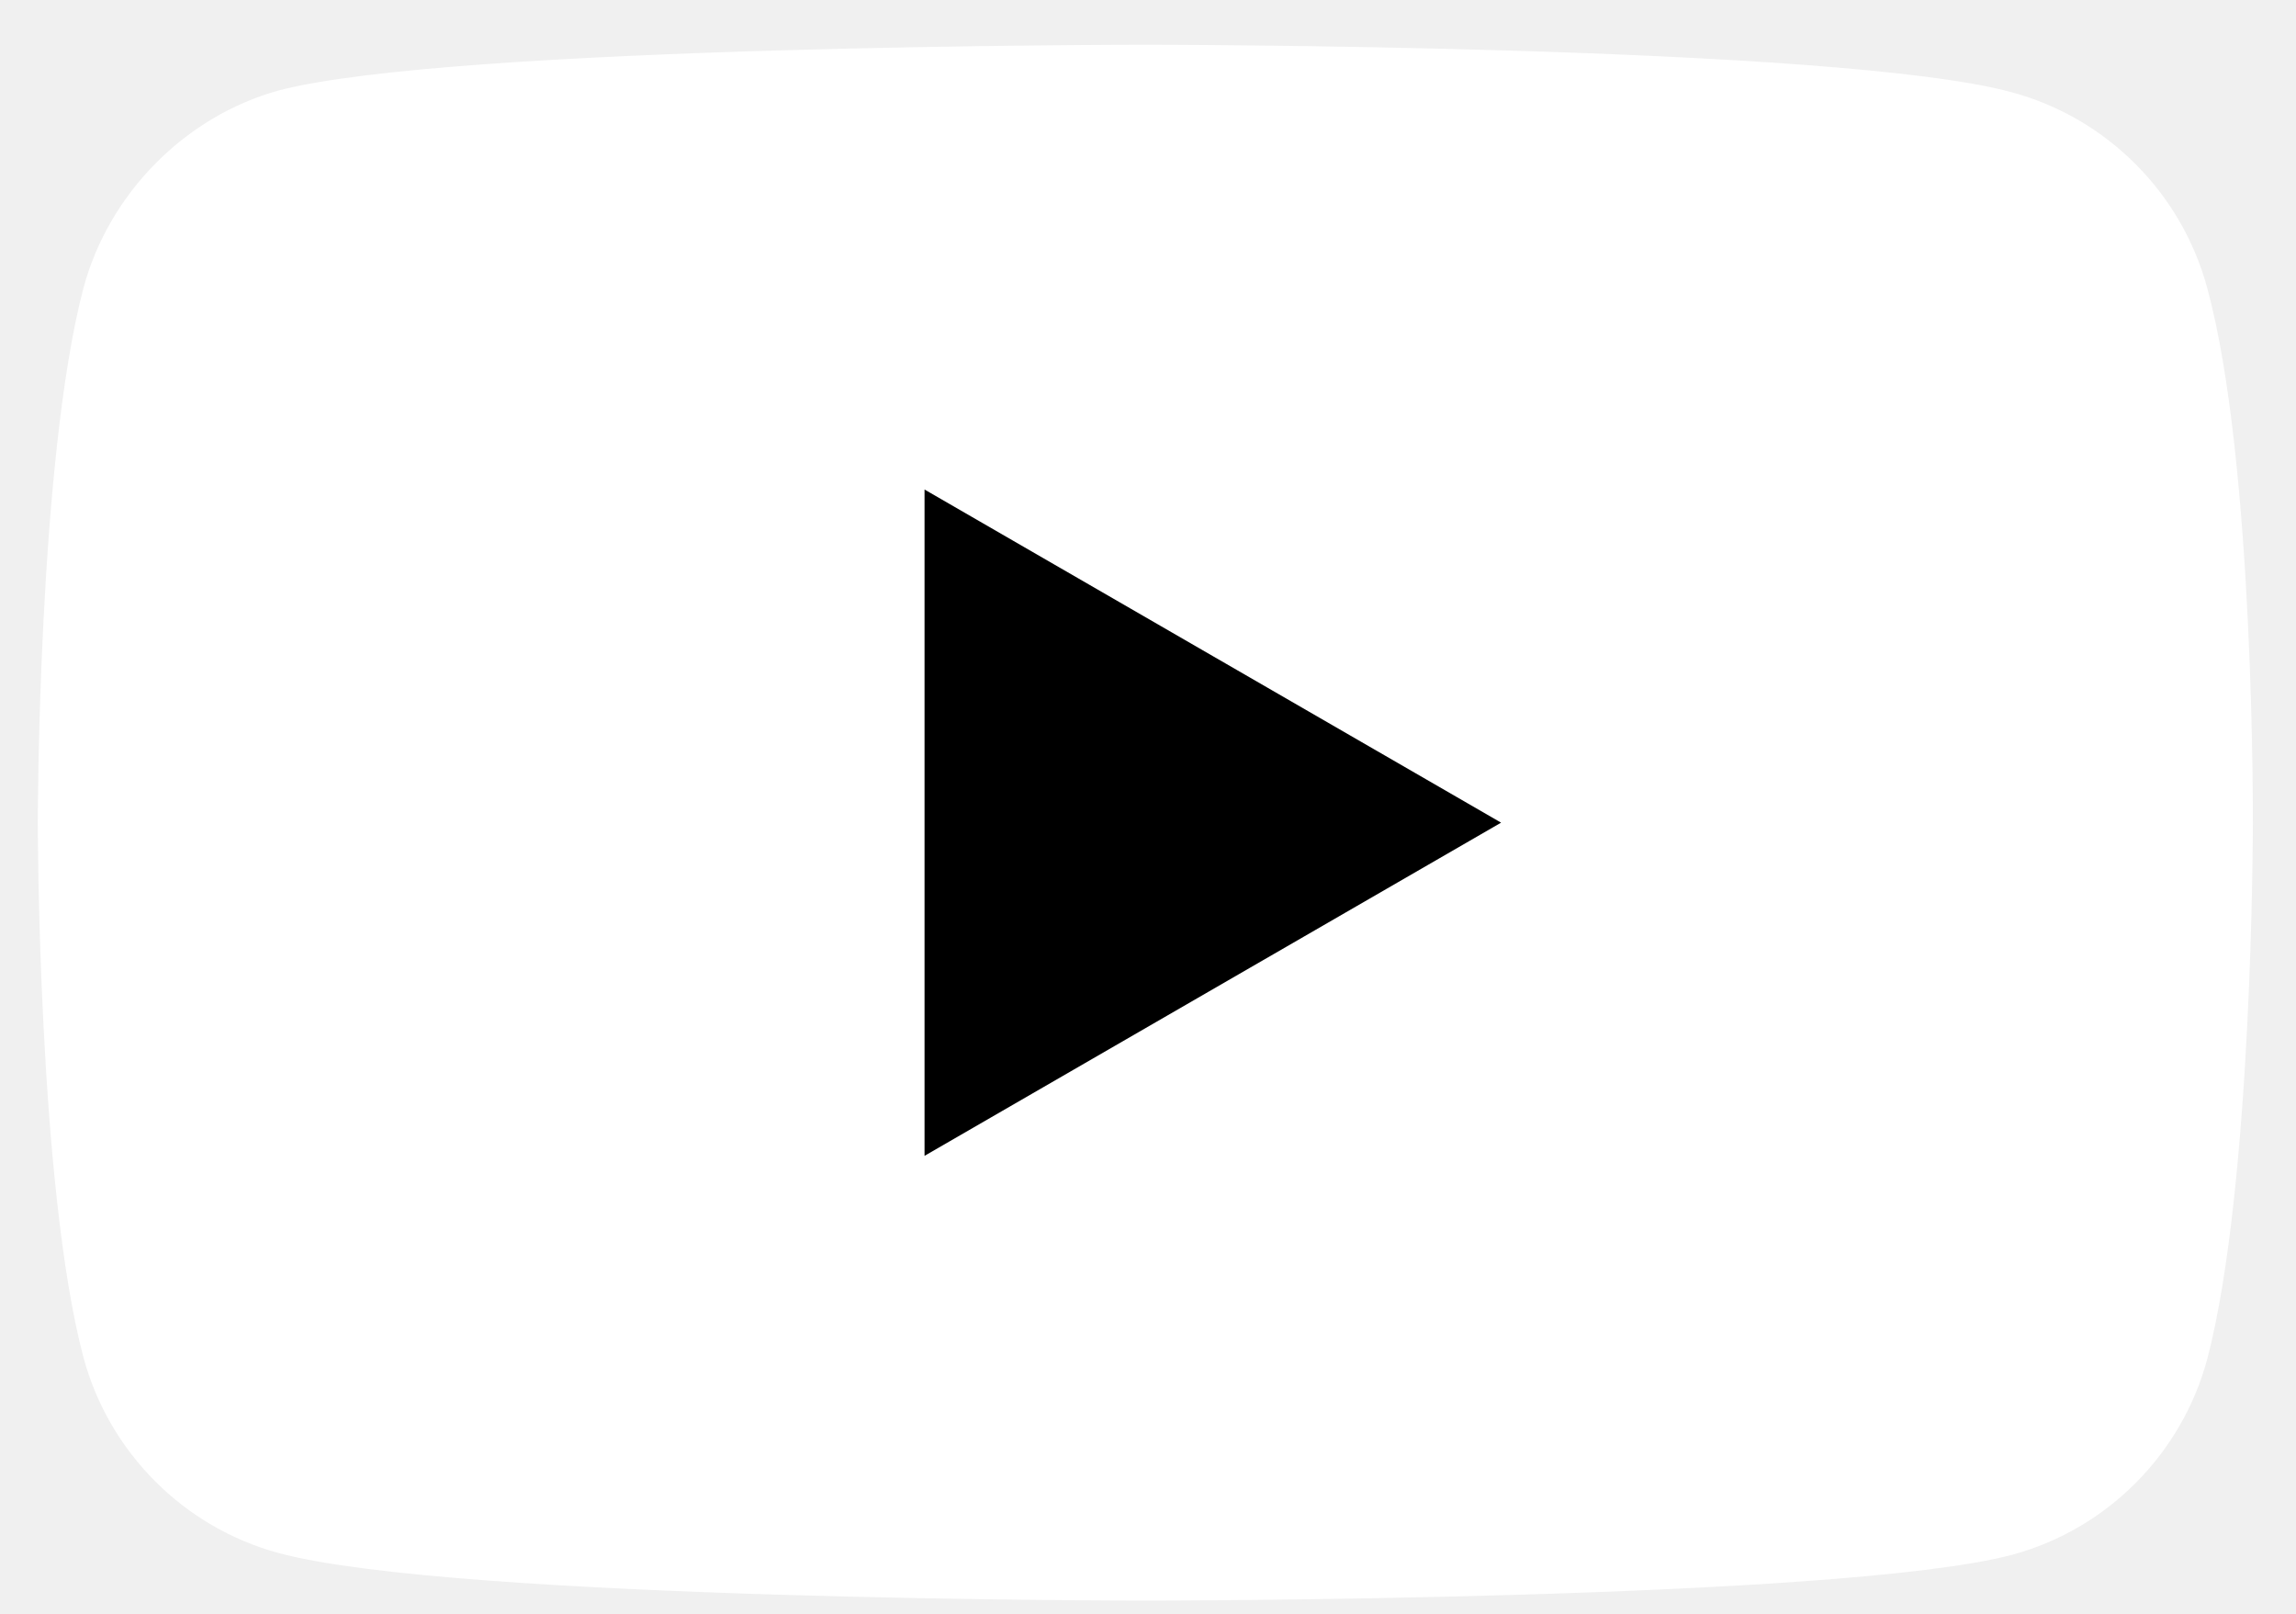
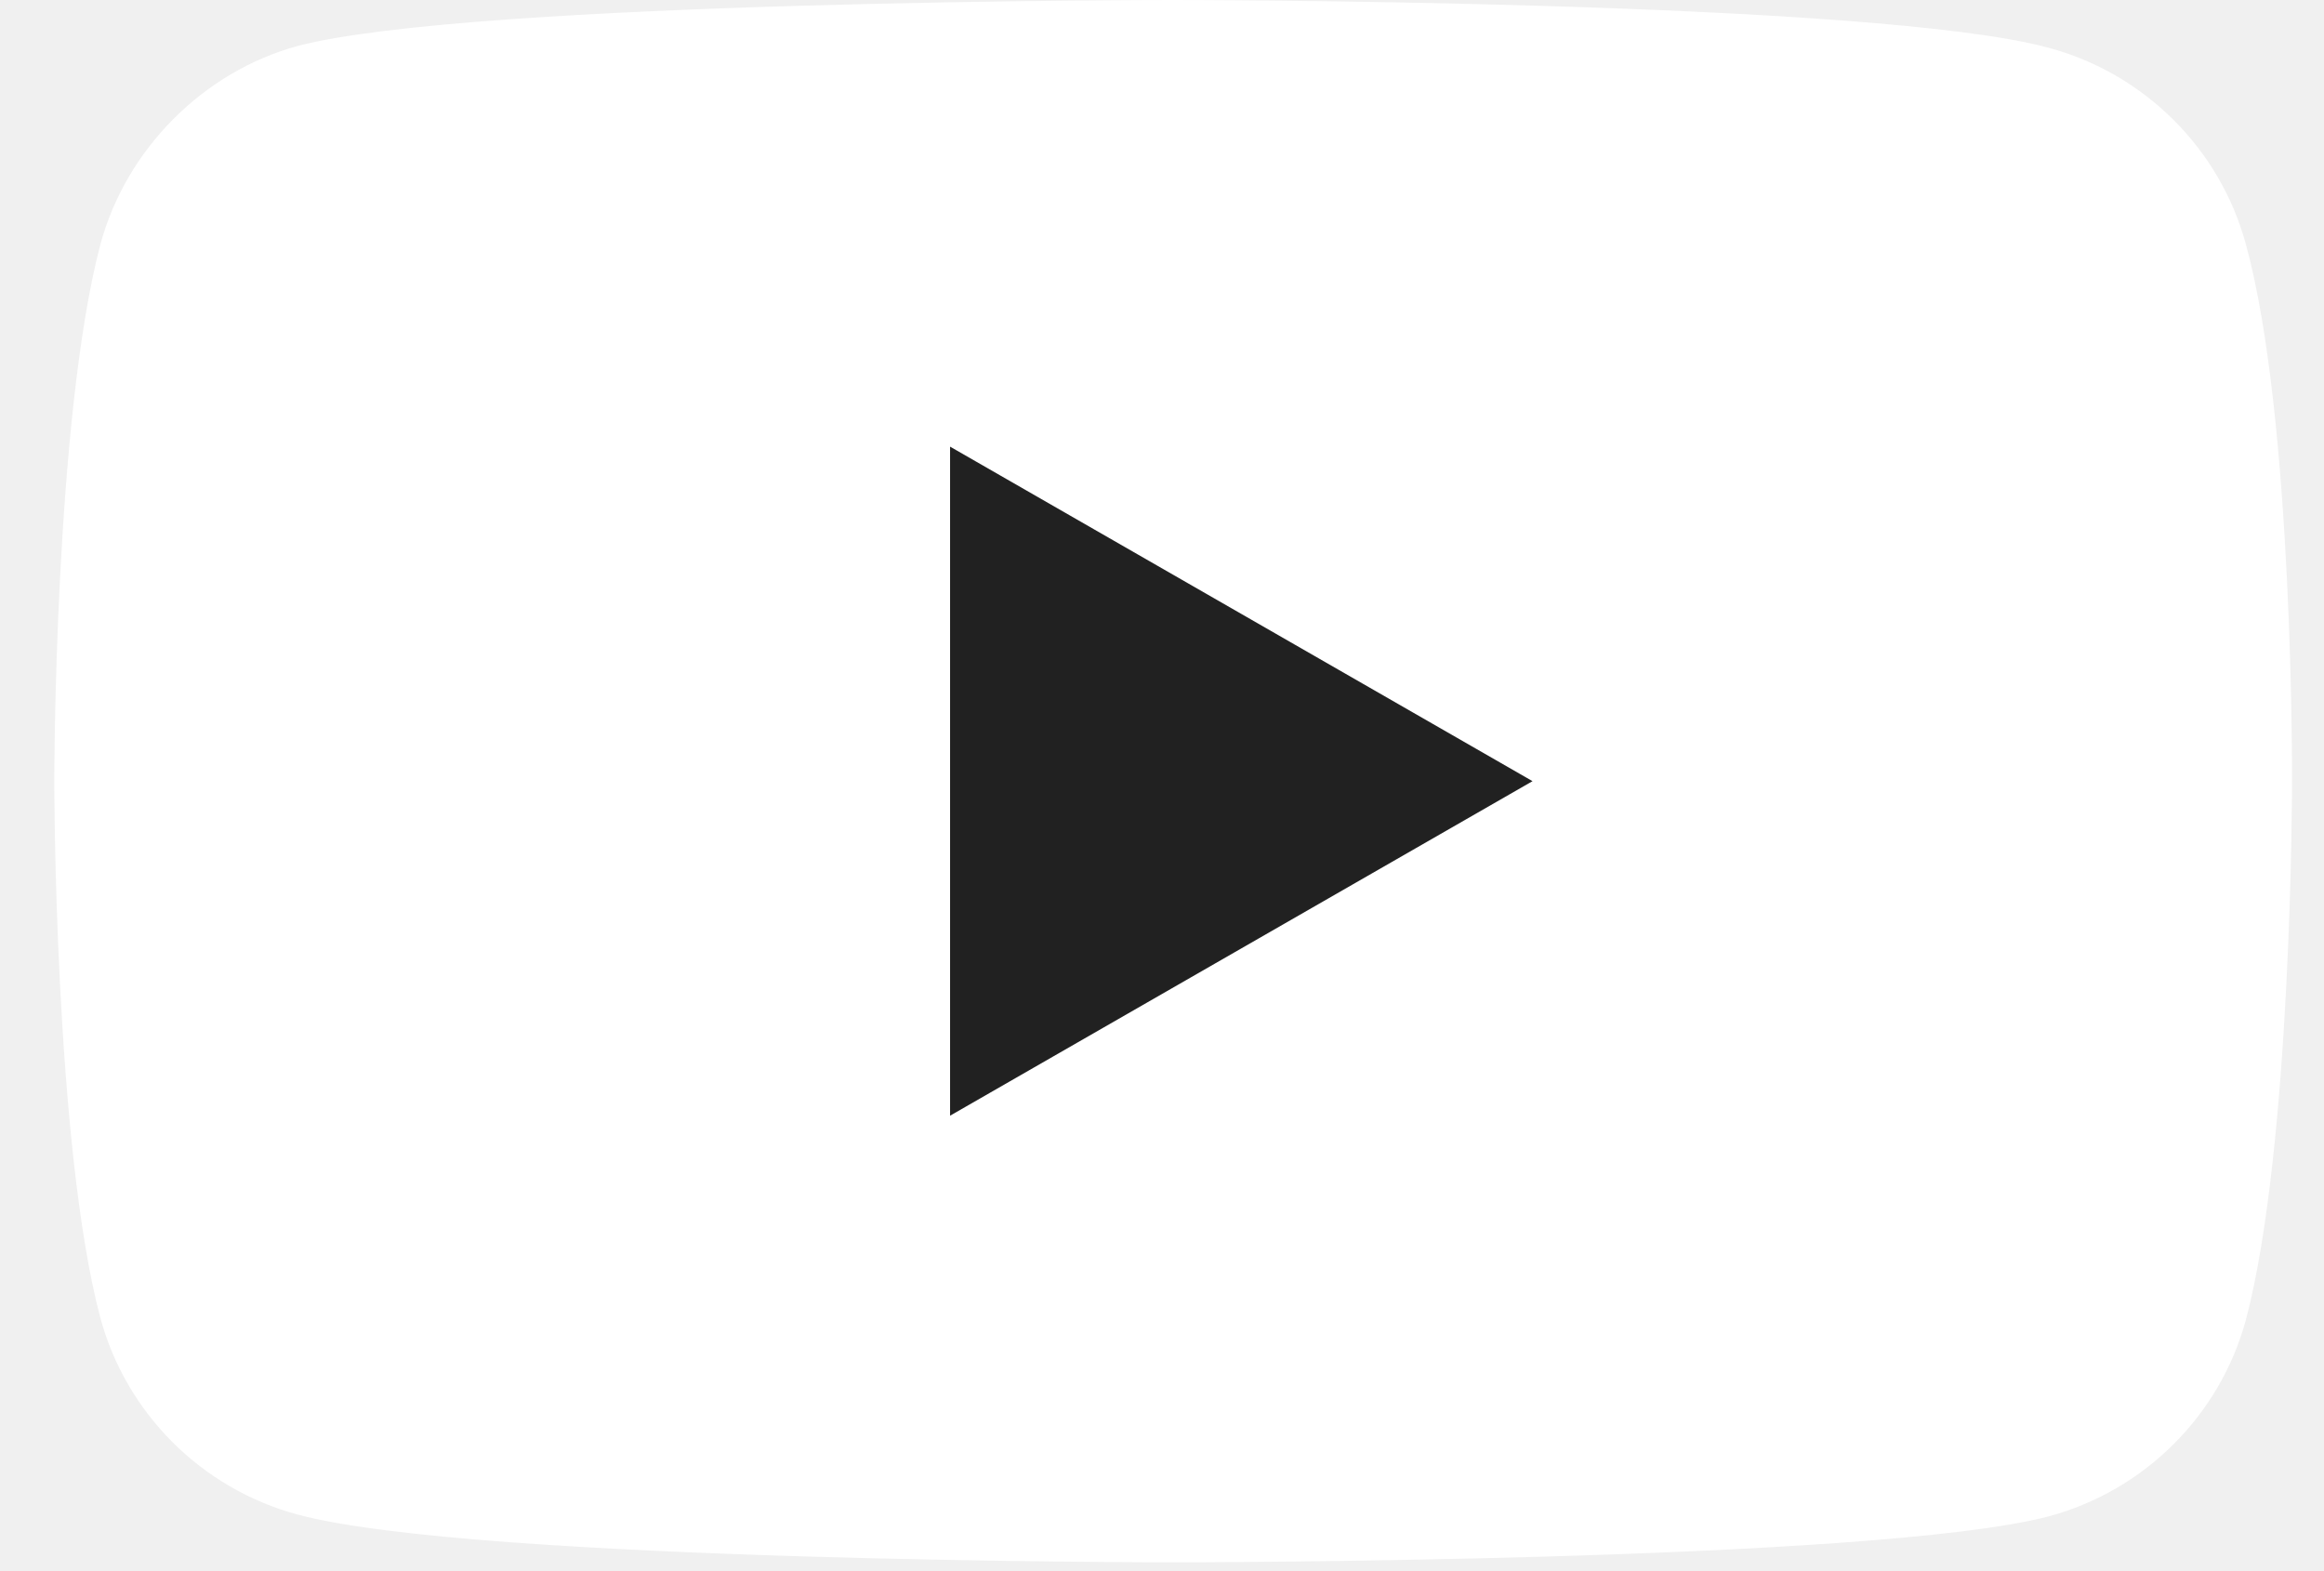
- <svg xmlns="http://www.w3.org/2000/svg" width="37" height="26" viewBox="0 0 37 26" fill="none">
-   <path d="M35.57 4.643C35.158 3.11 33.953 1.901 32.424 1.488C29.63 0.721 18.457 0.721 18.457 0.721C18.457 0.721 7.283 0.721 4.49 1.458C2.991 1.871 1.755 3.11 1.344 4.643C0.609 7.445 0.609 13.255 0.609 13.255C0.609 13.255 0.609 19.093 1.344 21.866C1.756 23.399 2.961 24.608 4.49 25.021C7.313 25.788 18.457 25.788 18.457 25.788C18.457 25.788 29.63 25.788 32.424 25.05C33.953 24.638 35.158 23.429 35.57 21.895C36.305 19.093 36.305 13.284 36.305 13.284C36.305 13.284 36.335 7.445 35.57 4.643Z" fill="white" />
-   <path d="M14.899 18.622L24.19 13.254L14.899 7.887V18.622Z" fill="black" />
+ <svg xmlns="http://www.w3.org/2000/svg" width="37" height="25" viewBox="0 0 37 25" fill="none">
+   <path d="M35.757 3.892C35.346 2.37 34.143 1.171 32.617 0.761C29.829 0 18.677 0 18.677 0C18.677 0 7.526 0 4.738 0.732C3.241 1.141 2.009 2.37 1.598 3.892C0.864 6.672 0.864 12.437 0.864 12.437C0.864 12.437 0.864 18.231 1.598 20.982C2.009 22.503 3.212 23.703 4.738 24.113C7.555 24.874 18.677 24.874 18.677 24.874C18.677 24.874 29.829 24.874 32.617 24.142C34.143 23.732 35.346 22.532 35.757 21.011C36.491 18.231 36.491 12.466 36.491 12.466C36.491 12.466 36.52 6.672 35.757 3.892Z" fill="white" />
+   <path d="M15.126 17.763L24.399 12.437L15.126 7.111V17.763Z" fill="#212121" />
</svg>
